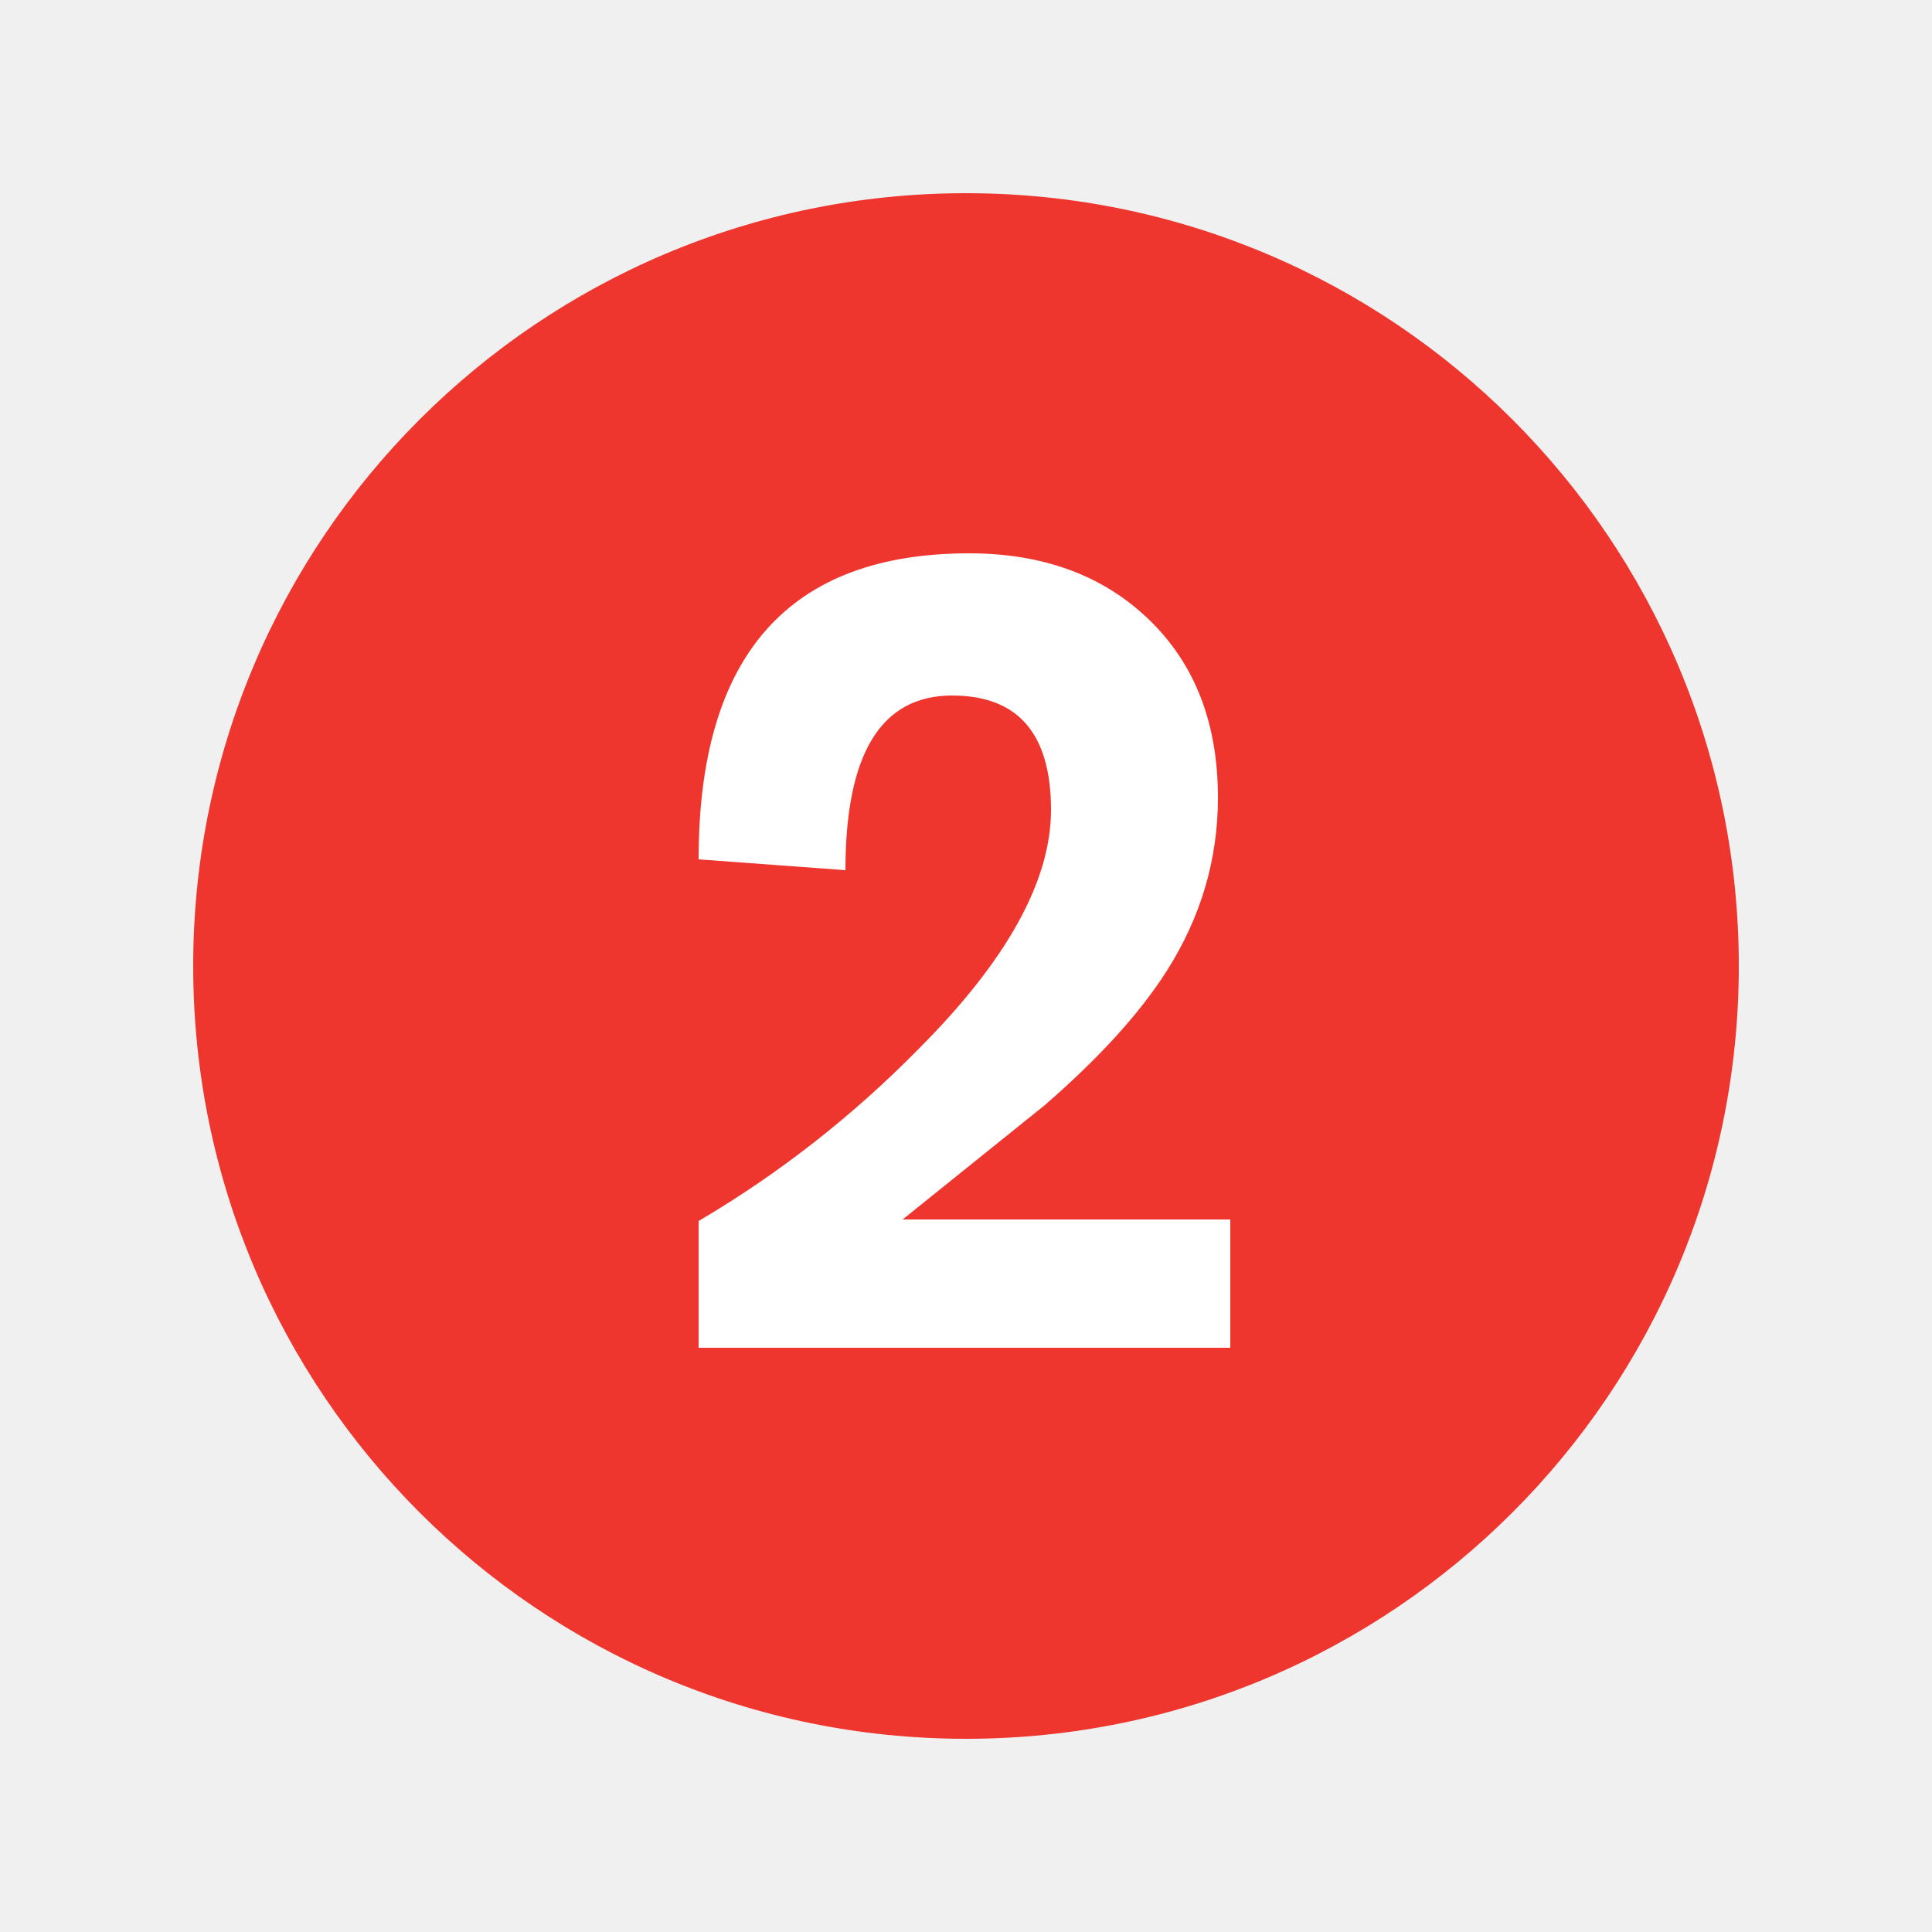
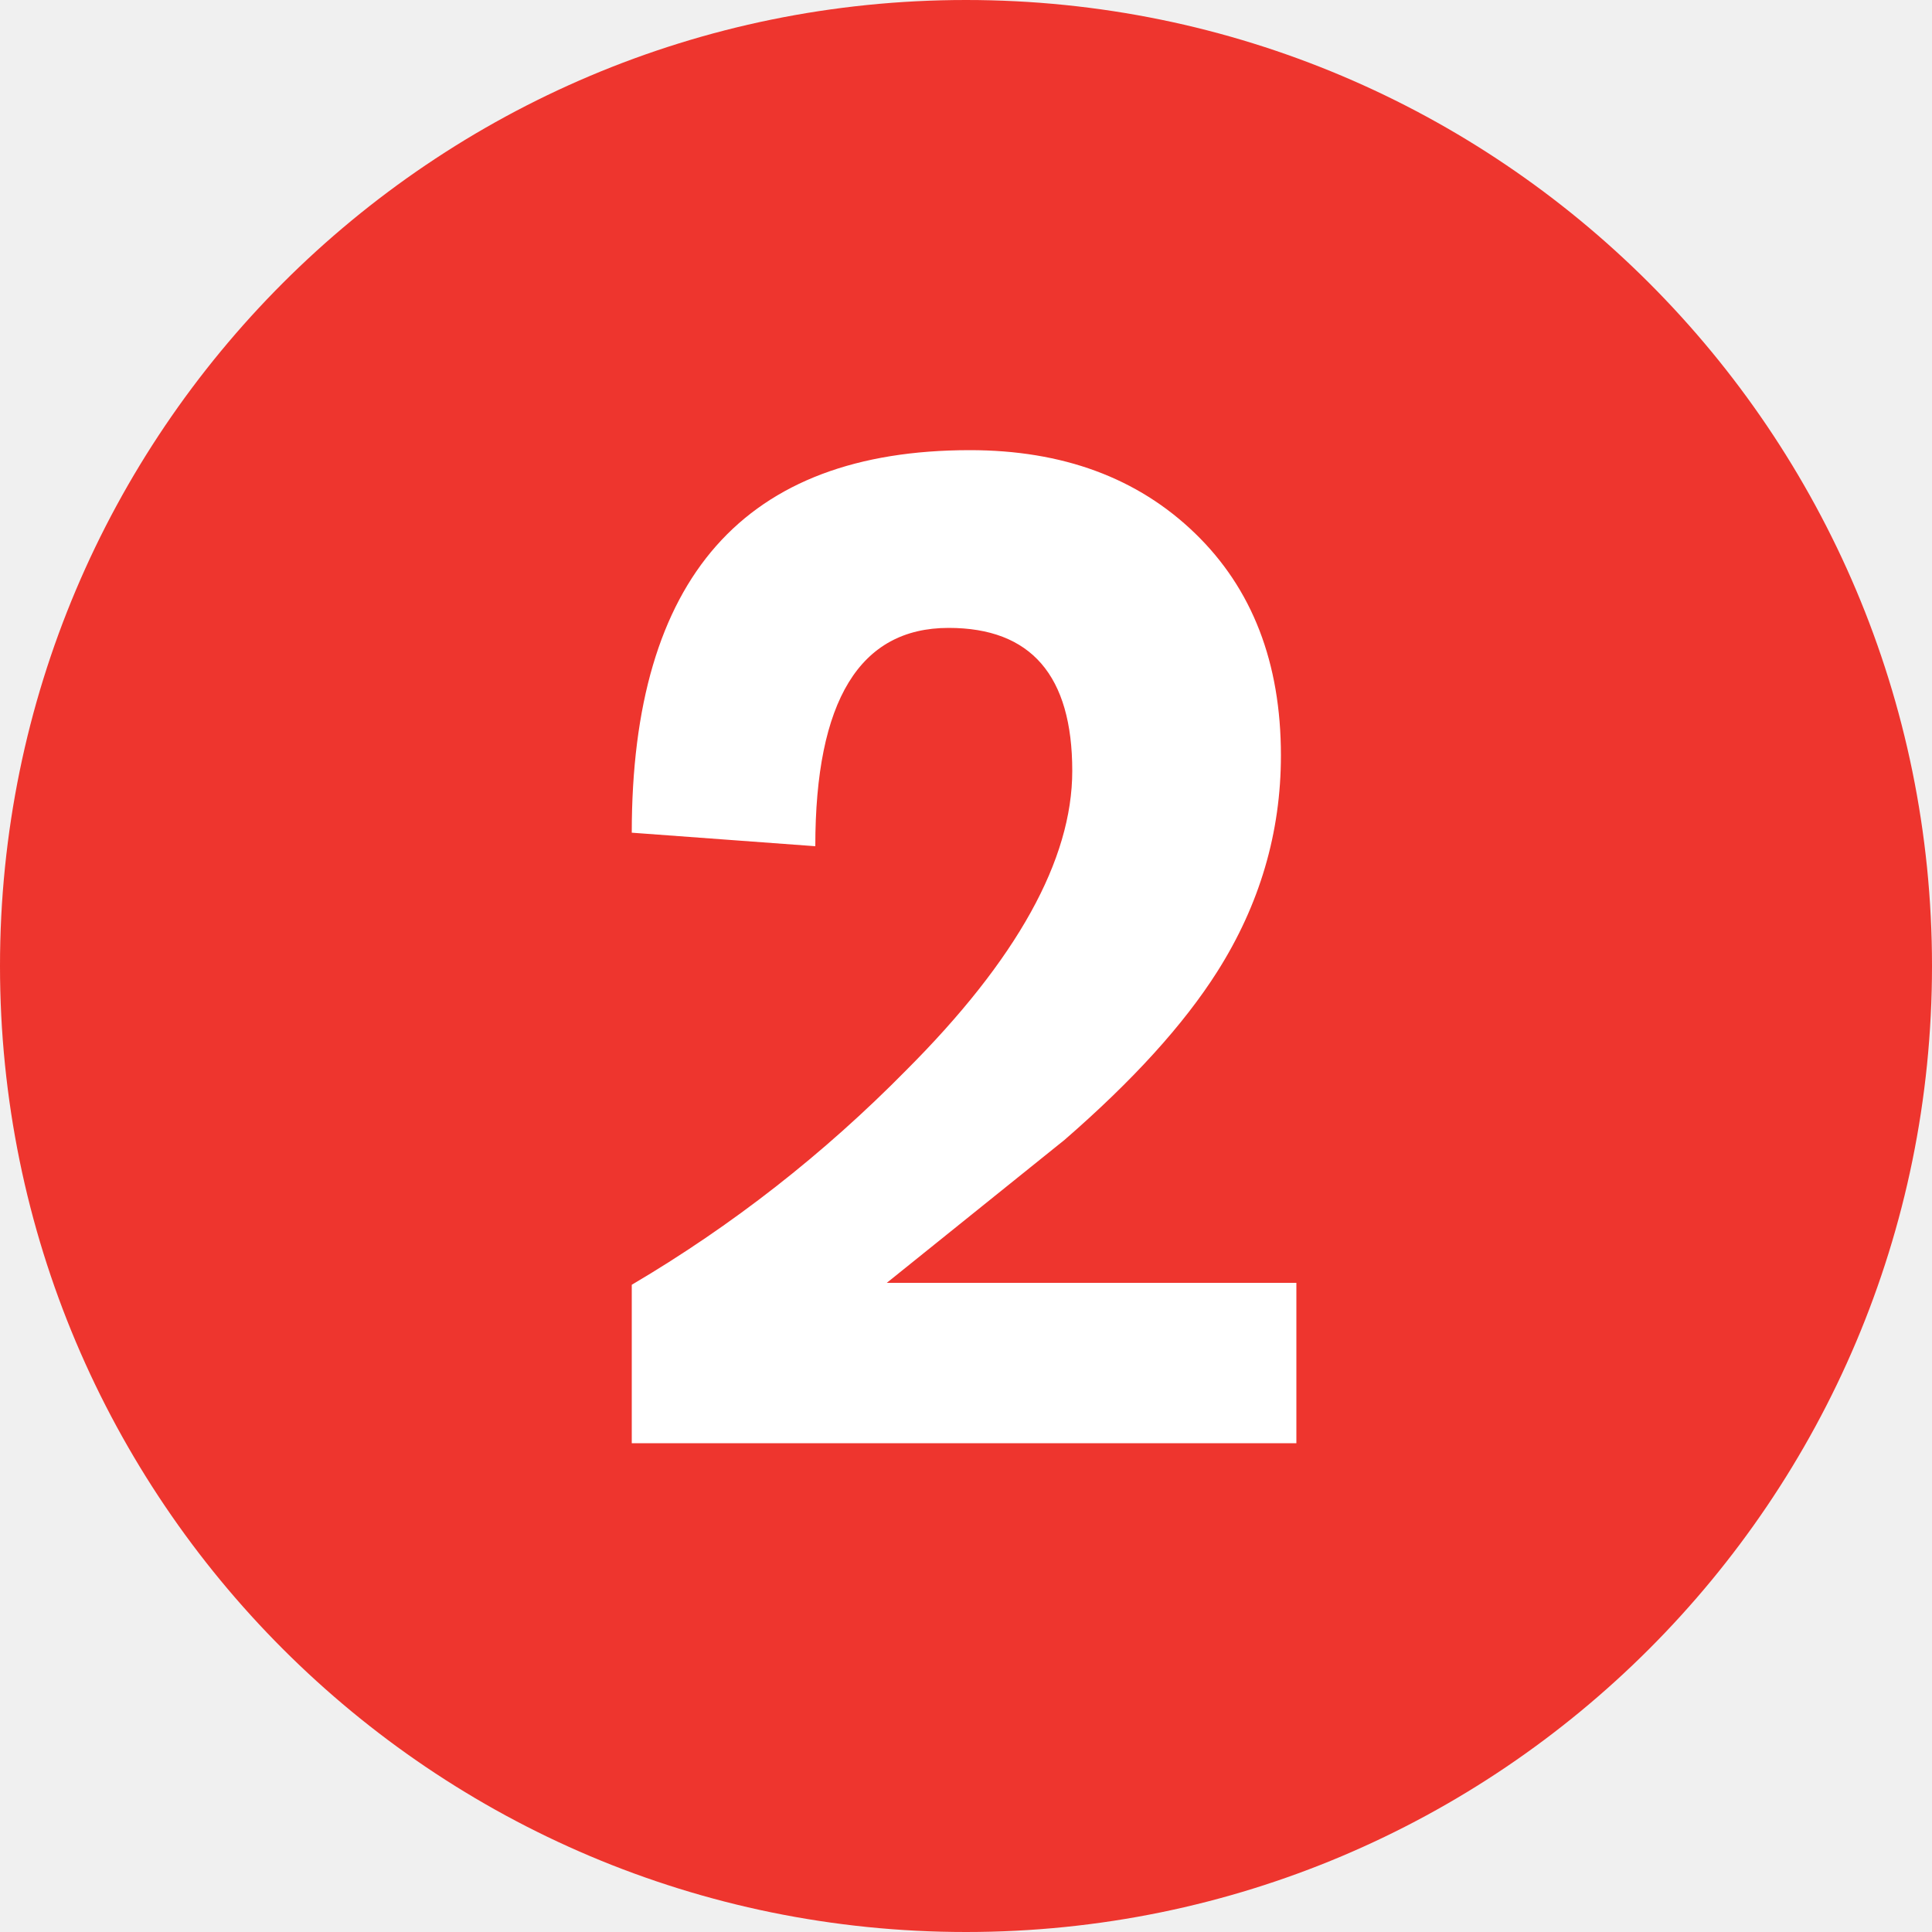
- <svg xmlns="http://www.w3.org/2000/svg" width="250px" height="250px" viewBox="0 0 125 125">
+ <svg xmlns="http://www.w3.org/2000/svg" width="250px" height="250px" viewBox="12.5 12.5 100 100">
  <circle cx="62.5" cy="62.5" r="50" fill="#EE352E" />
  <path d="M79.6,87.2v-8.3H58.4l9.2-7.4c3.533-3.067,6.167-5.967,7.9-8.7c2.2-3.467,3.3-7.2,3.3-11.2c0-4.8-1.483-8.633-4.45-11.5s-6.85-4.3-11.65-4.3c-11.667,0-17.5,6.6-17.5,19.8l9.5,0.7c0-7.533,2.3-11.3,6.9-11.3c4.267,0,6.4,2.467,6.4,7.4c0,4.6-2.867,9.767-8.6,15.5c-4.267,4.333-9,8.033-14.2,11.1v8.2H79.6z" fill="#FFF" />
</svg>
